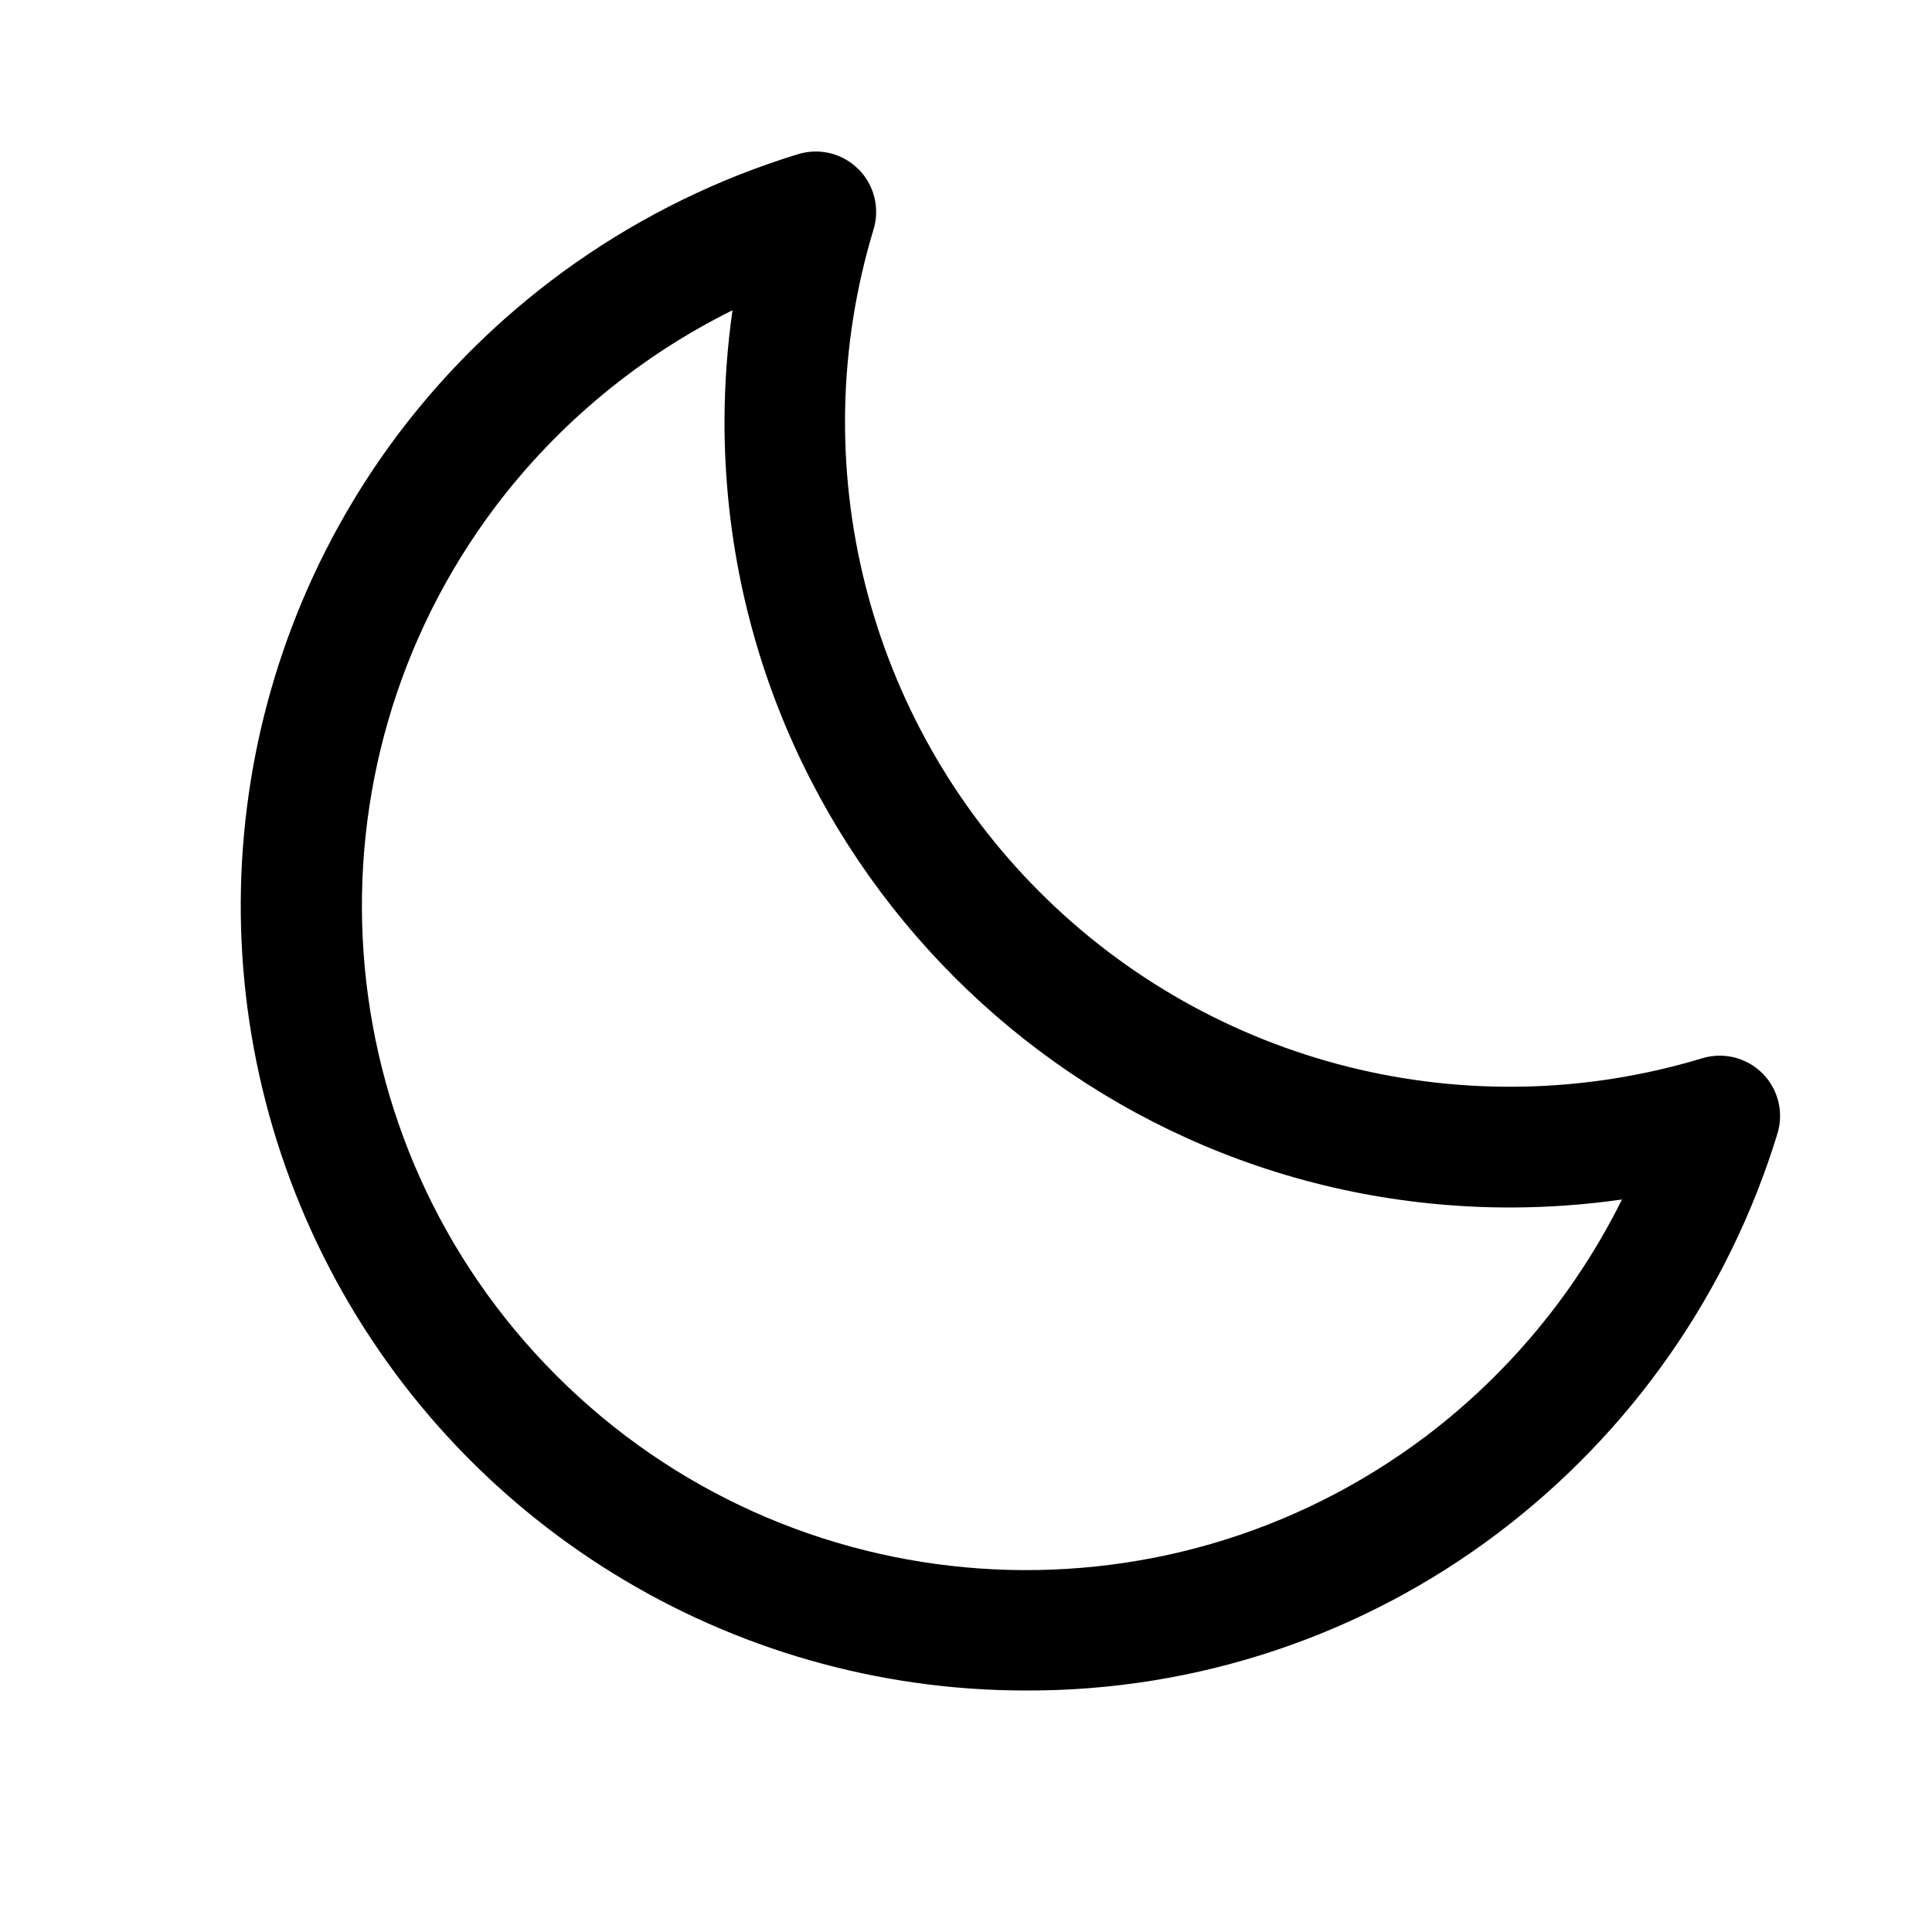
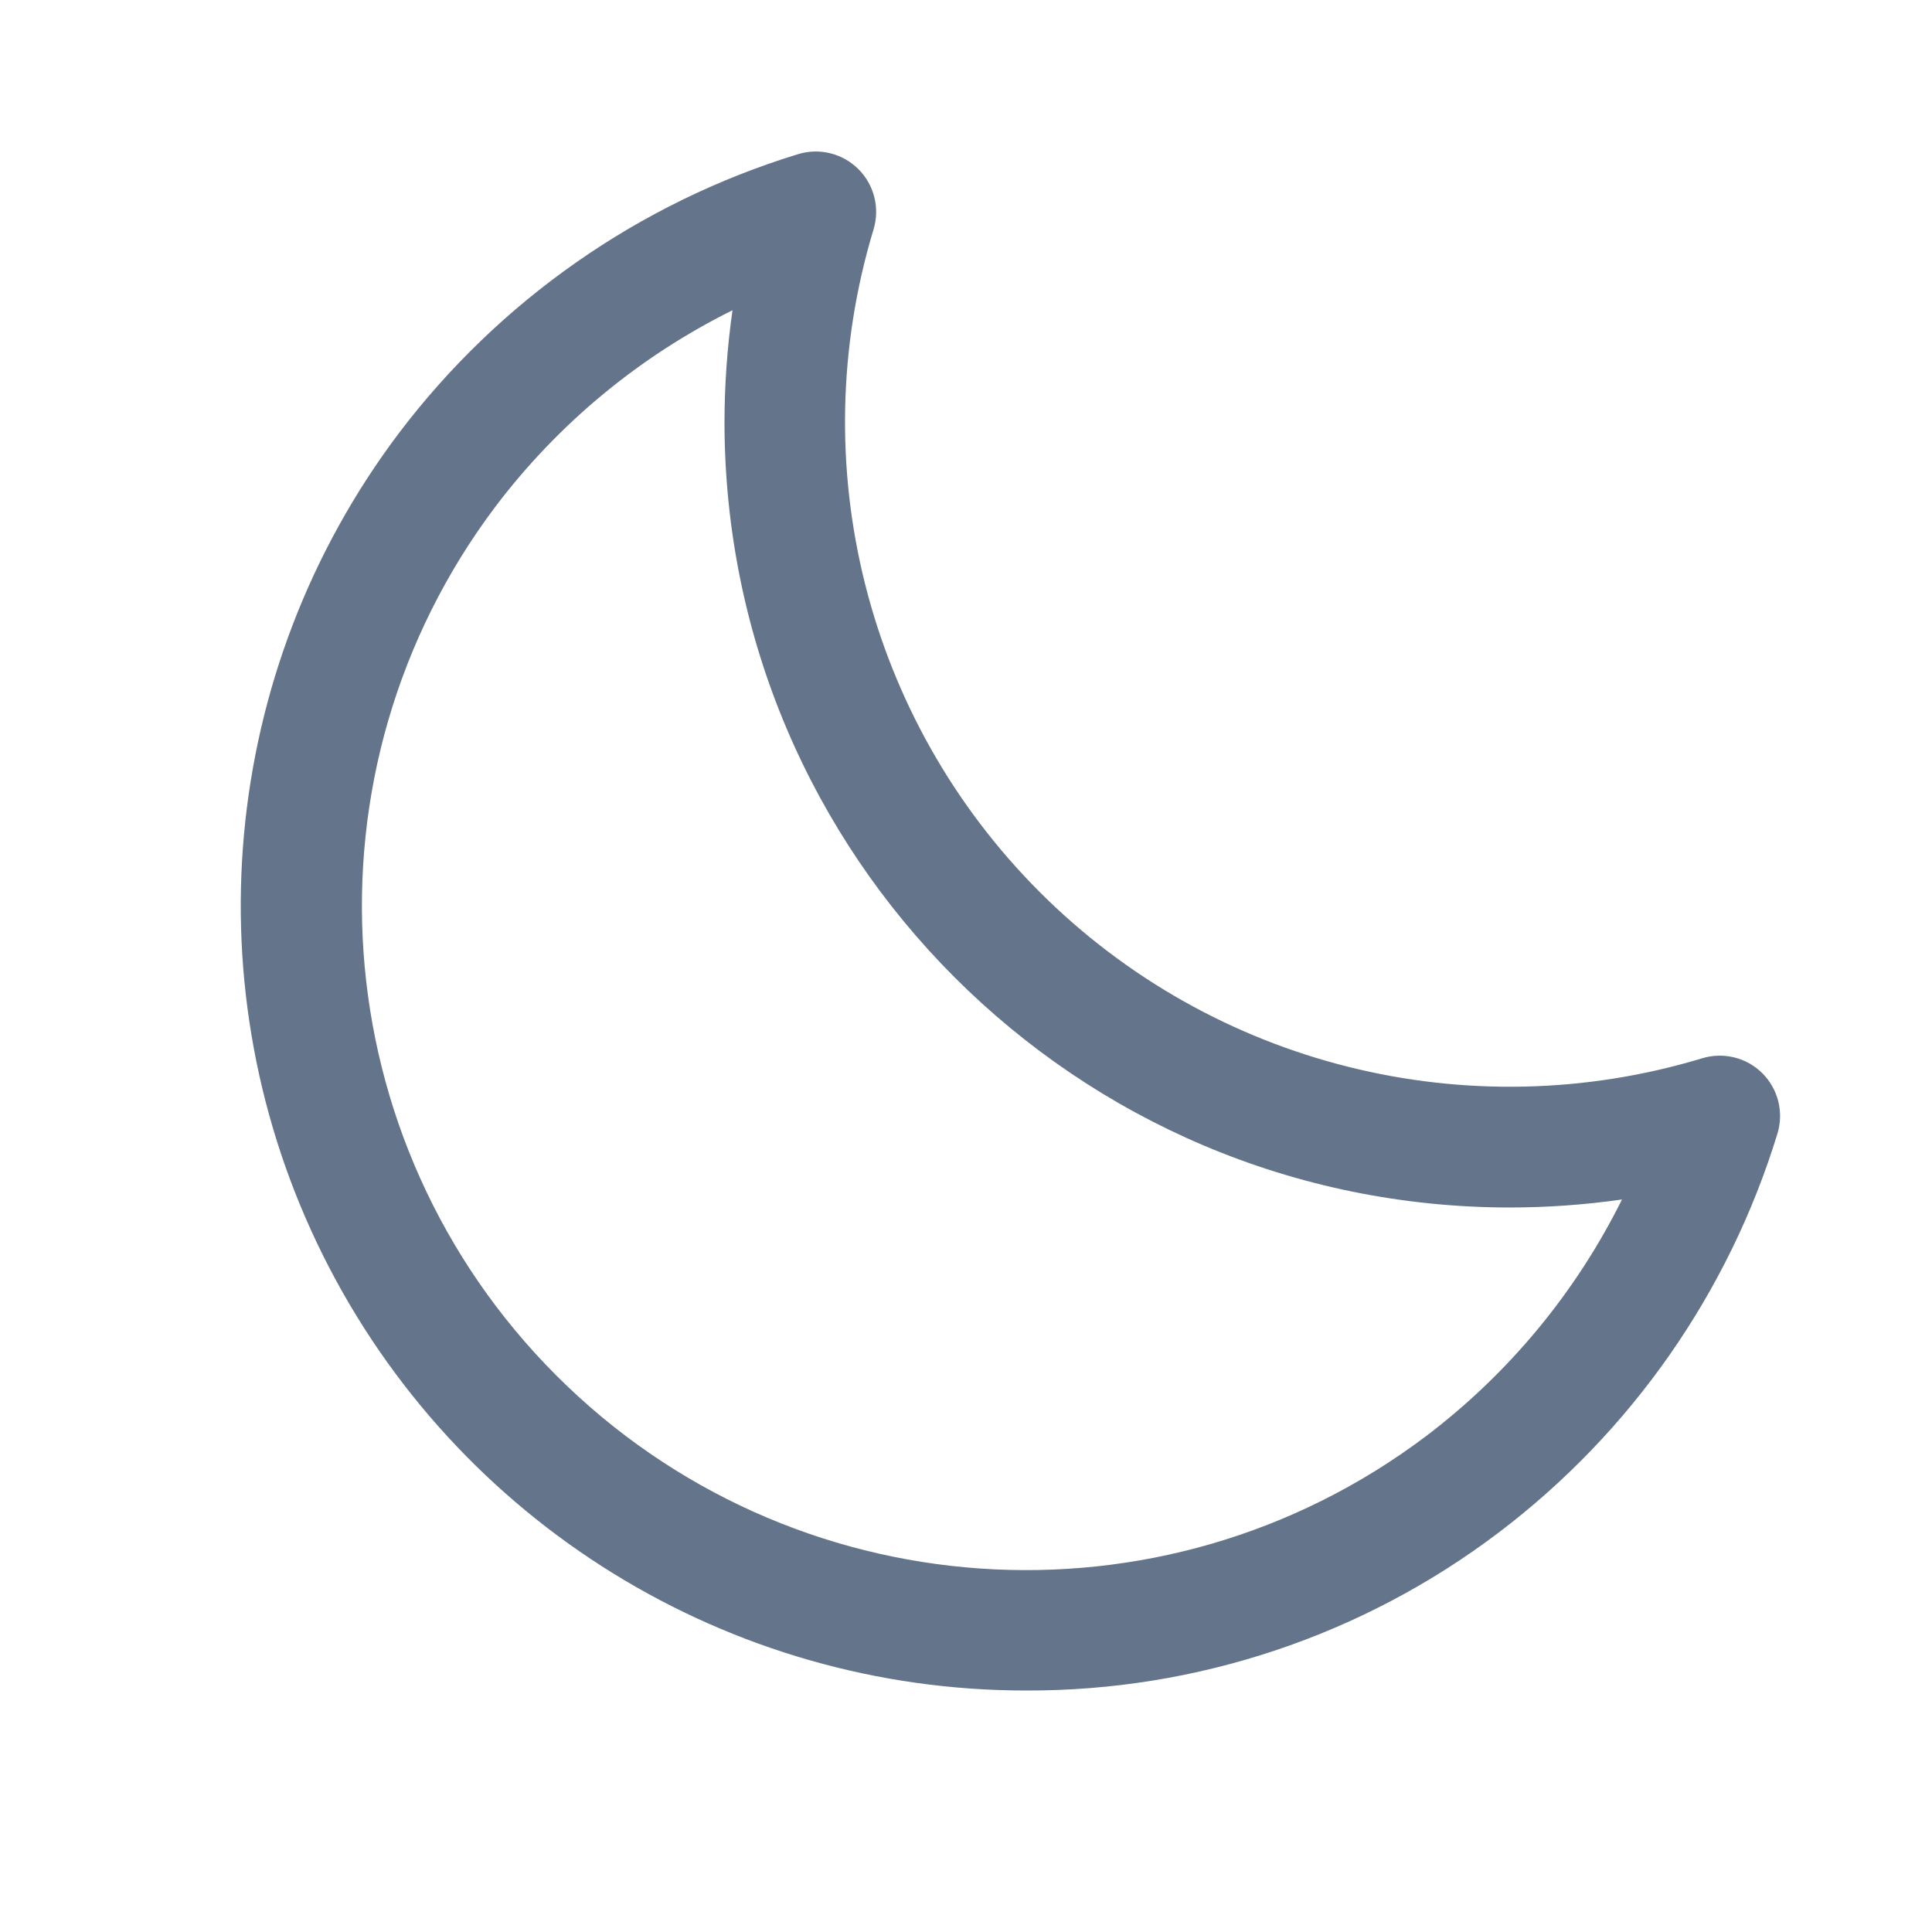
- <svg xmlns="http://www.w3.org/2000/svg" width="52" height="52" fill="#000000" viewBox="0 0 256 256">
+ <svg xmlns="http://www.w3.org/2000/svg" width="52" height="52" fill="#64748B" viewBox="0 0 256 256">
  <path d="M233.54,142.23a8,8,0,0,0-8-2,88.08,88.08,0,0,1-109.8-109.8,8,8,0,0,0-10-10,104.84,104.84,0,0,0-52.91,37A104,104,0,0,0,136,224a103.09,103.09,0,0,0,62.52-20.88,104.84,104.84,0,0,0,37-52.91A8,8,0,0,0,233.54,142.23ZM188.9,190.34A88,88,0,0,1,65.66,67.11a89,89,0,0,1,31.4-26A106,106,0,0,0,96,56,104.11,104.11,0,0,0,200,160a106,106,0,0,0,14.92-1.06A89,89,0,0,1,188.9,190.34Z" />
</svg>
